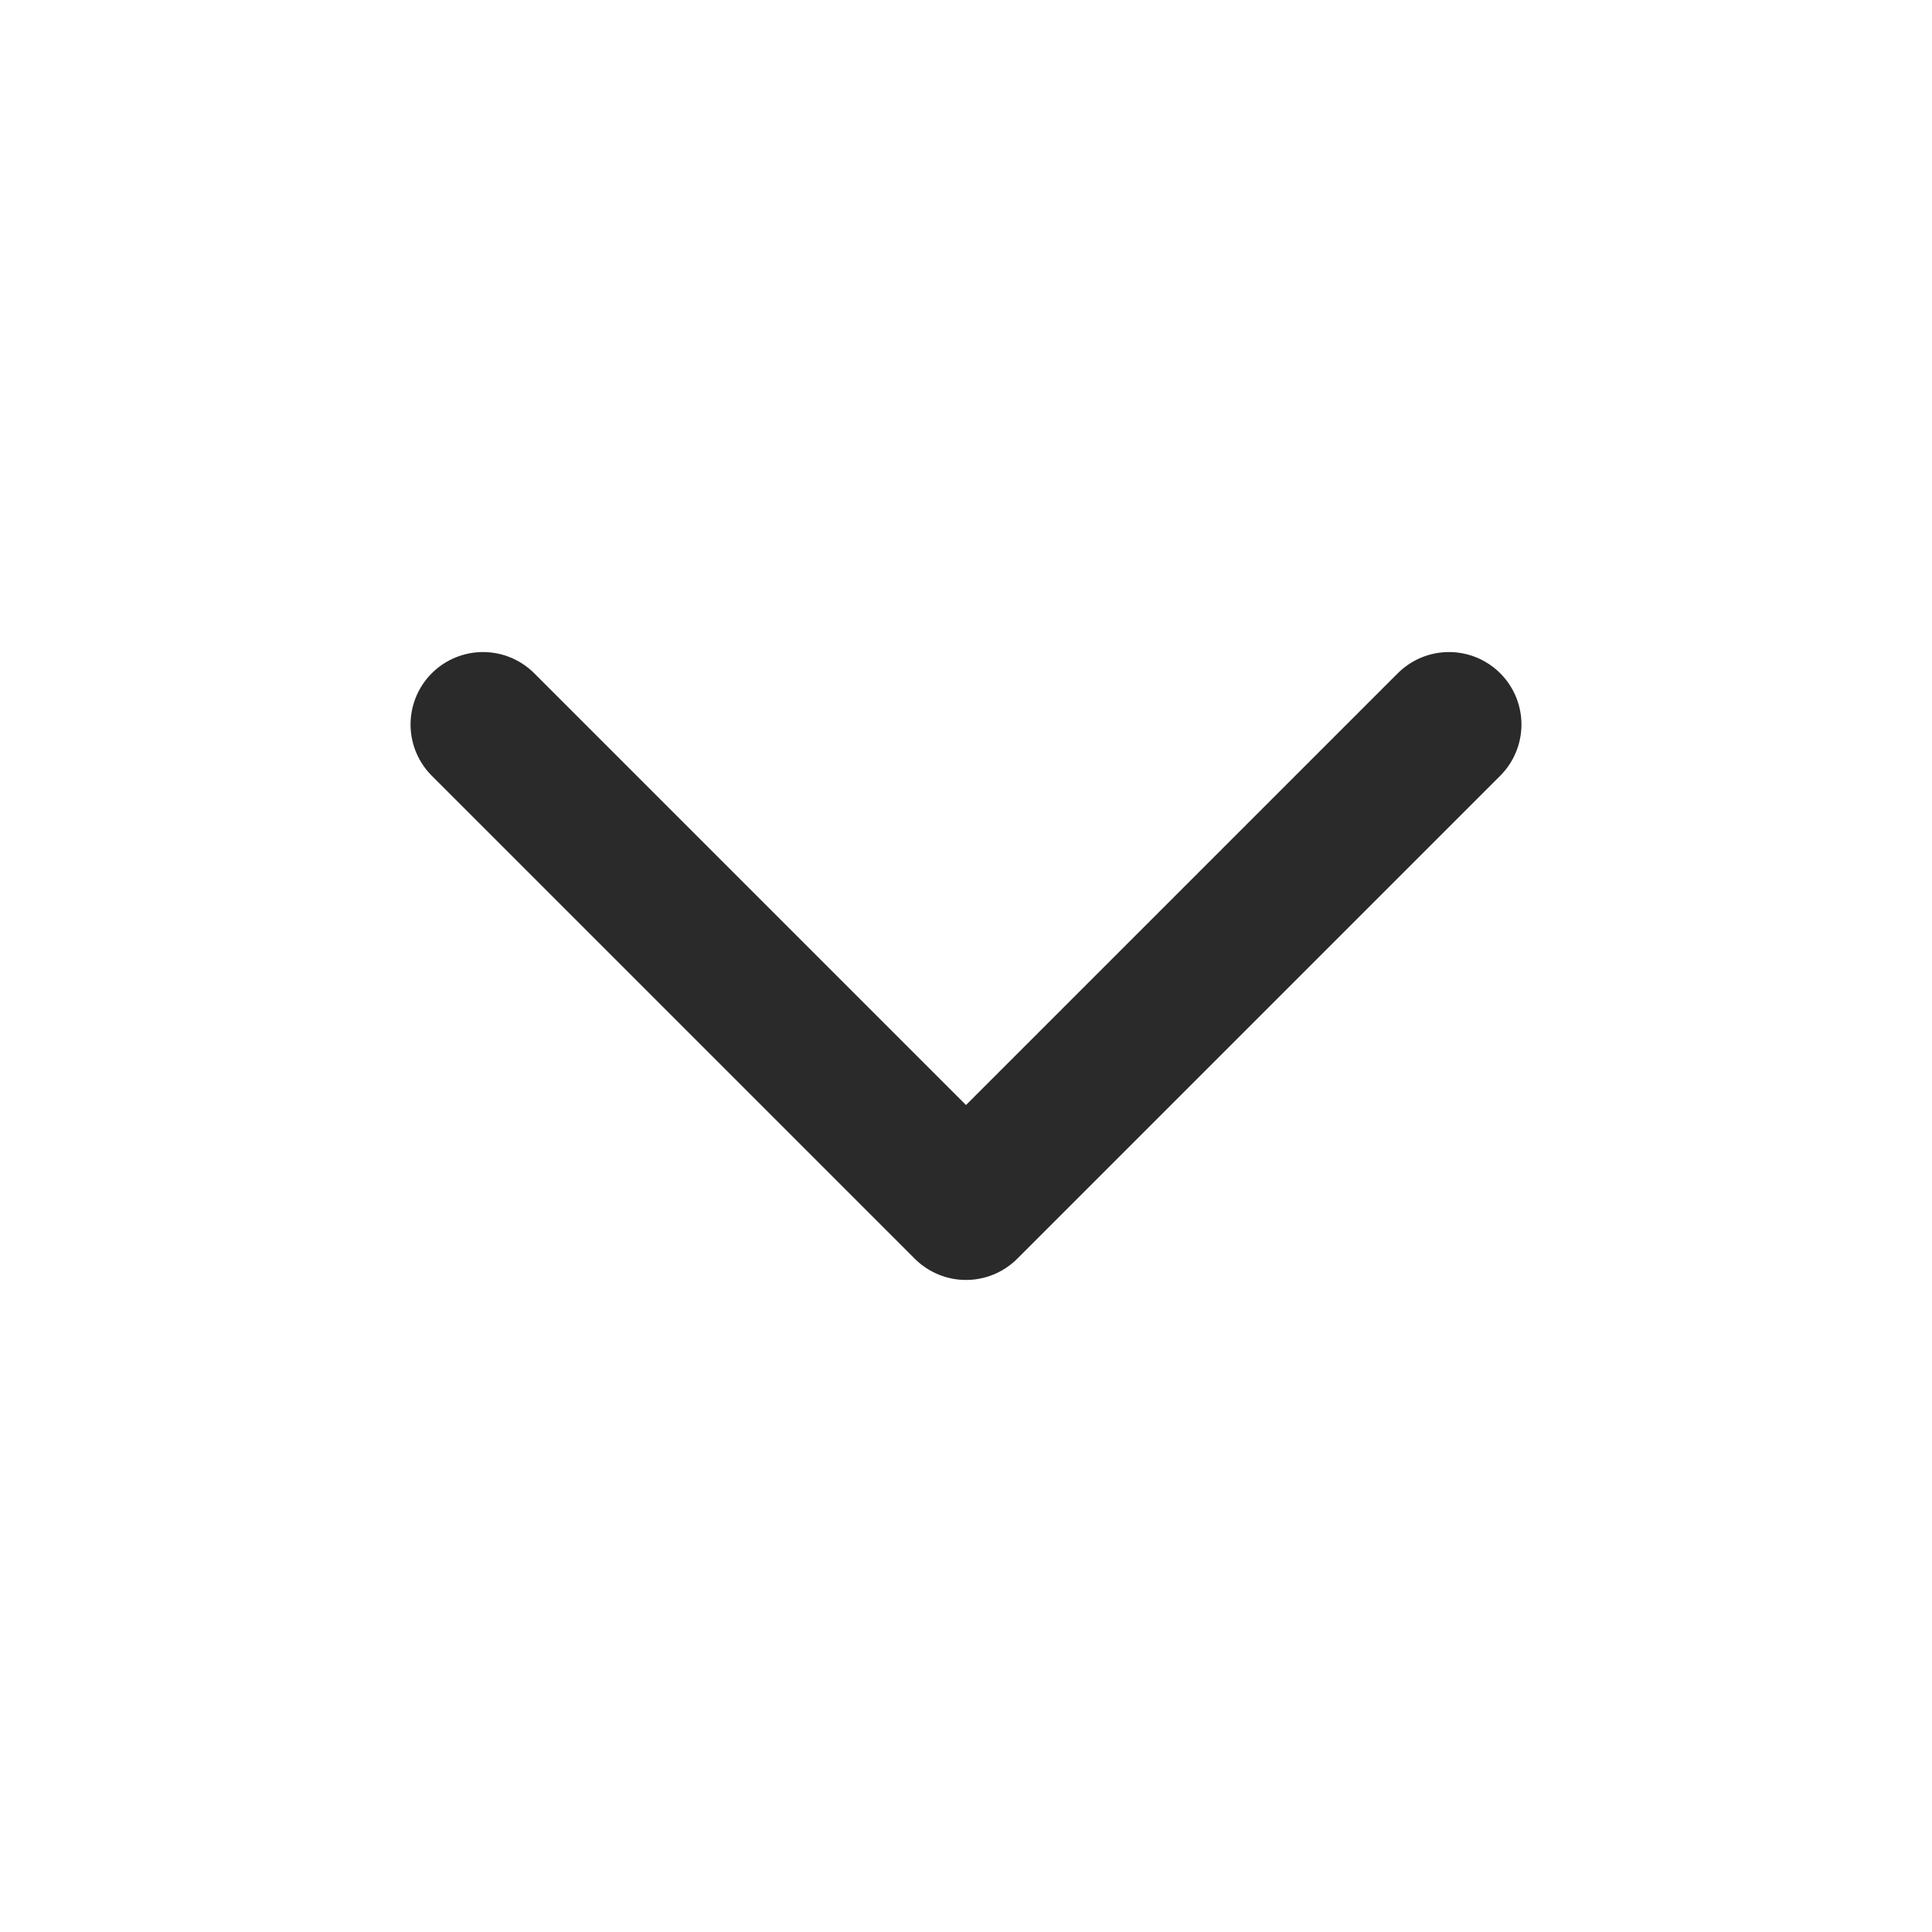
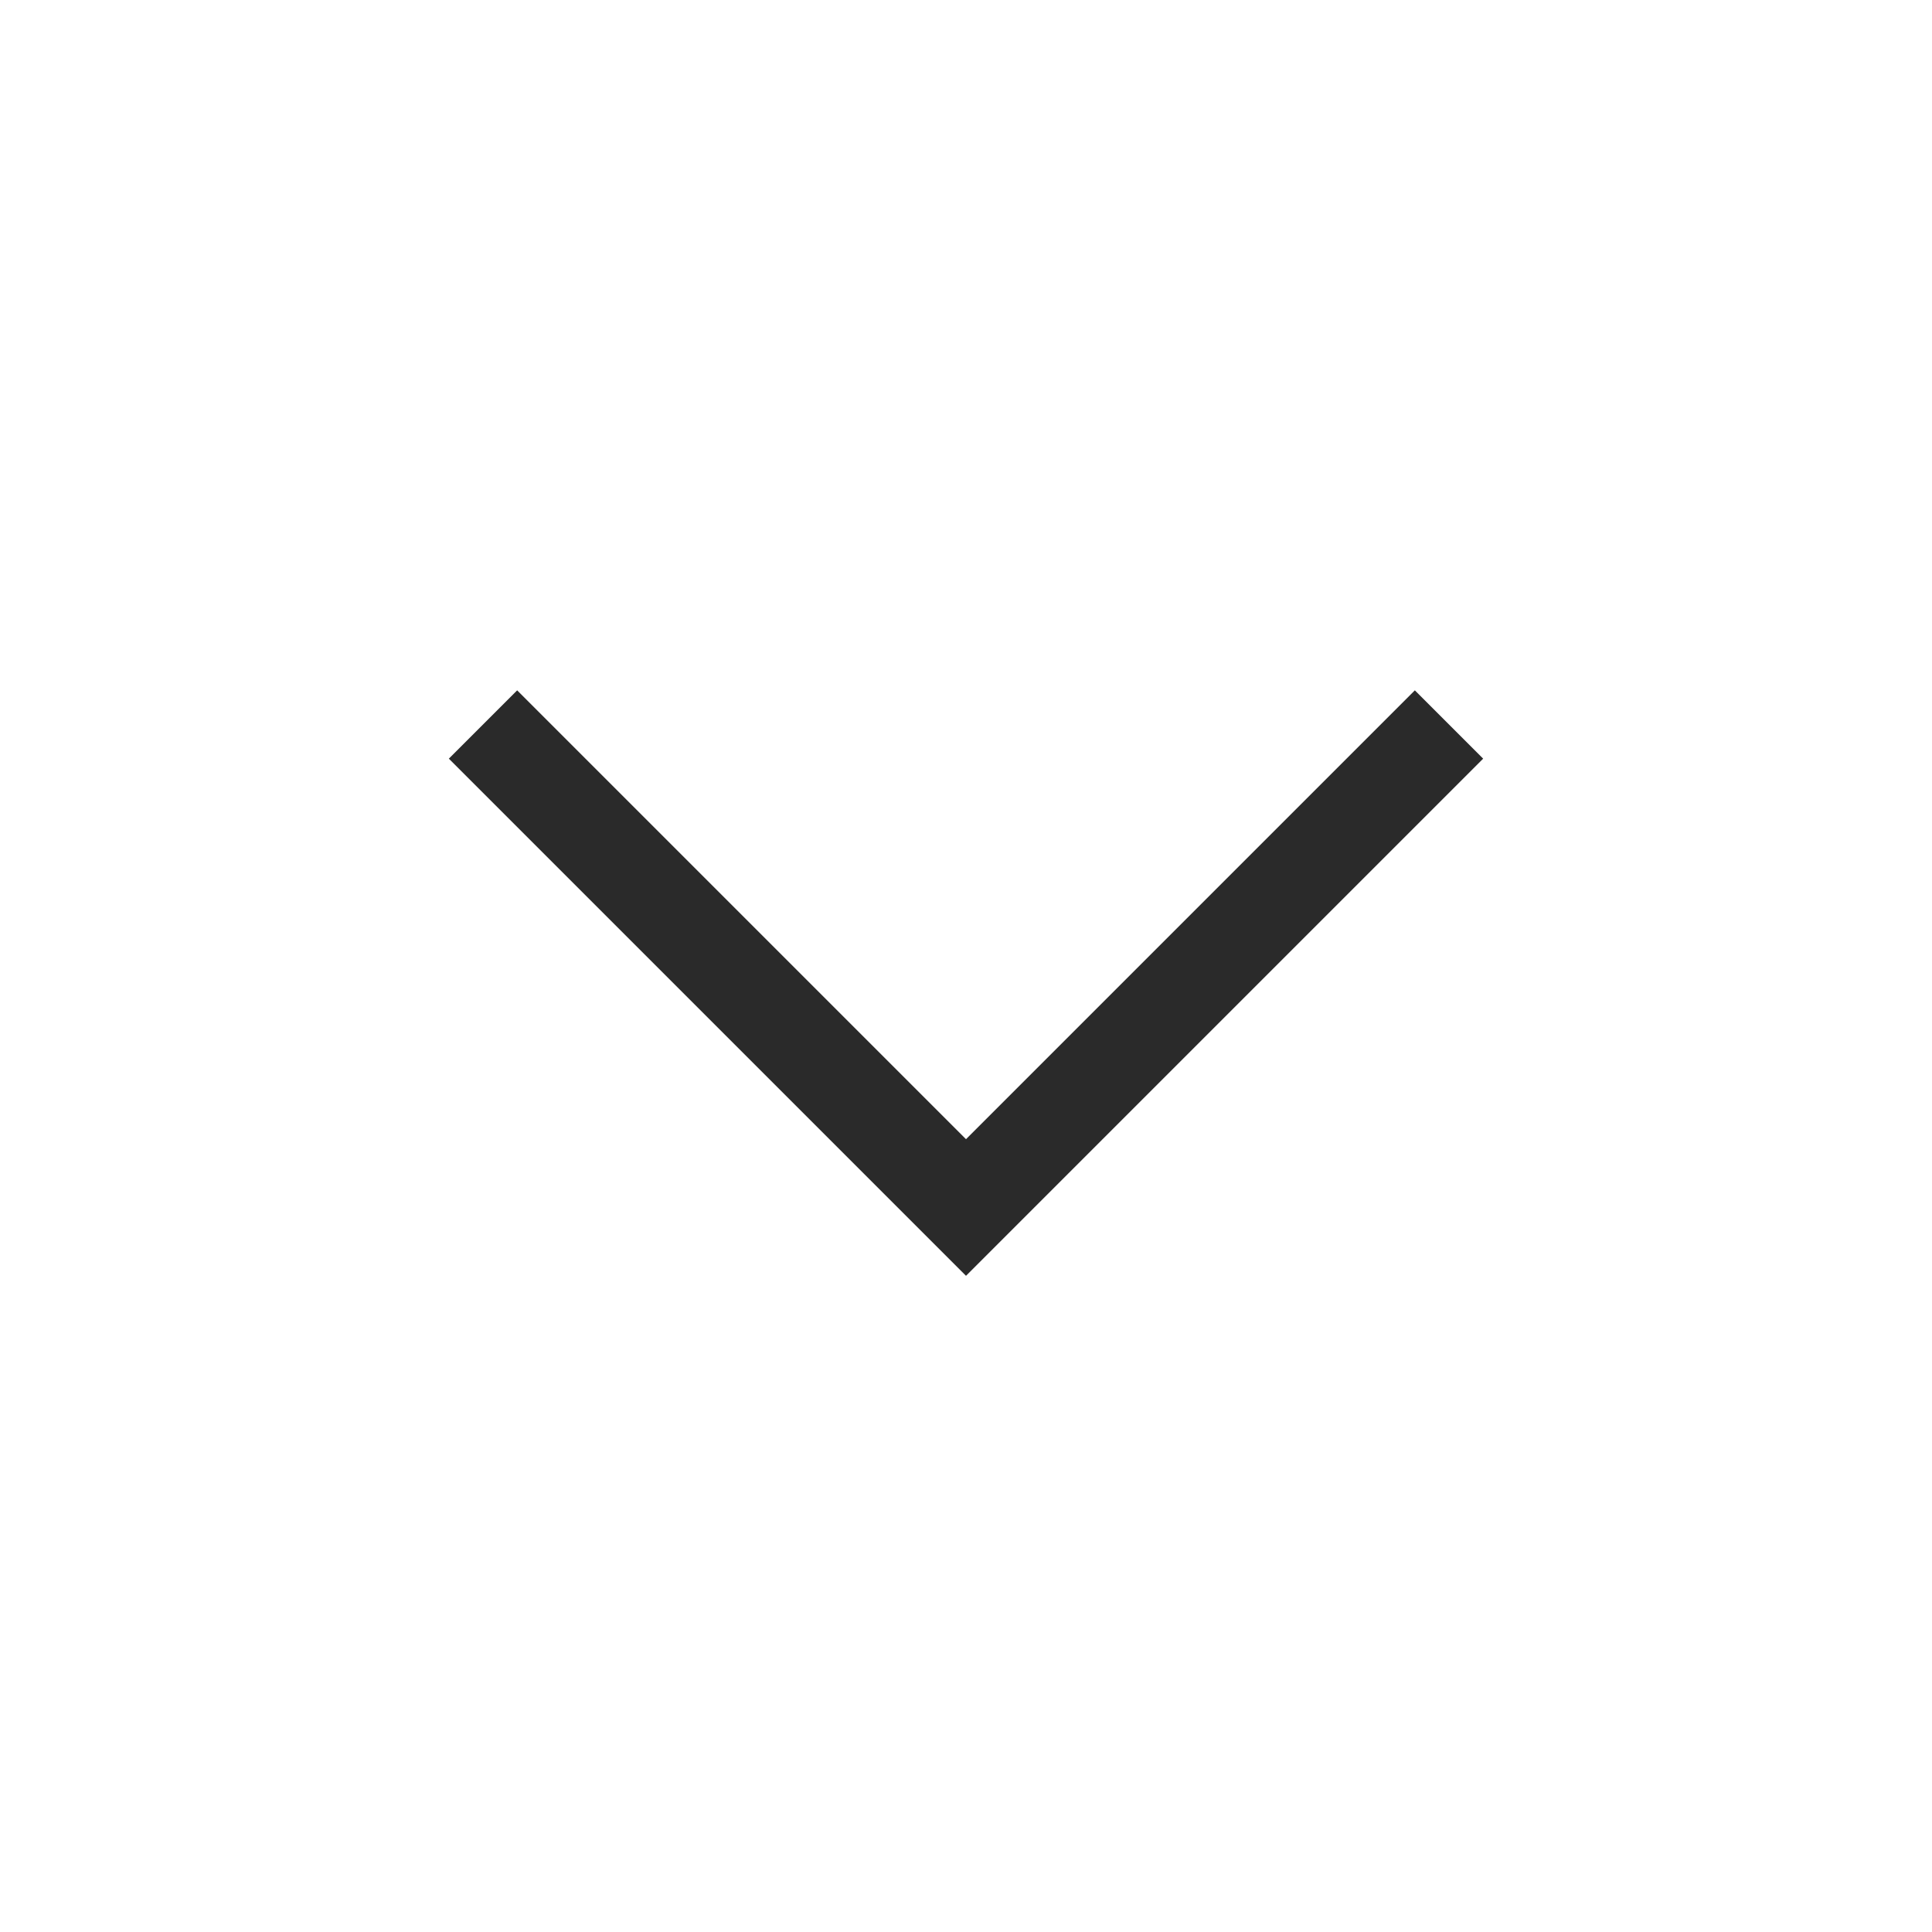
<svg xmlns="http://www.w3.org/2000/svg" width="20" height="20" viewBox="0 0 20 20" fill="none">
-   <path d="M5 7.5L10 12.5L15 7.5" stroke="#2A2A2A" stroke-width="1.5" stroke-linecap="round" stroke-linejoin="round" />
+   <path d="M5 7.5L10 12.5L15 7.5" stroke="#2A2A2A" strokeWidth="1.5" strokeLinecap="round" strokeLinejoin="round" />
</svg>
